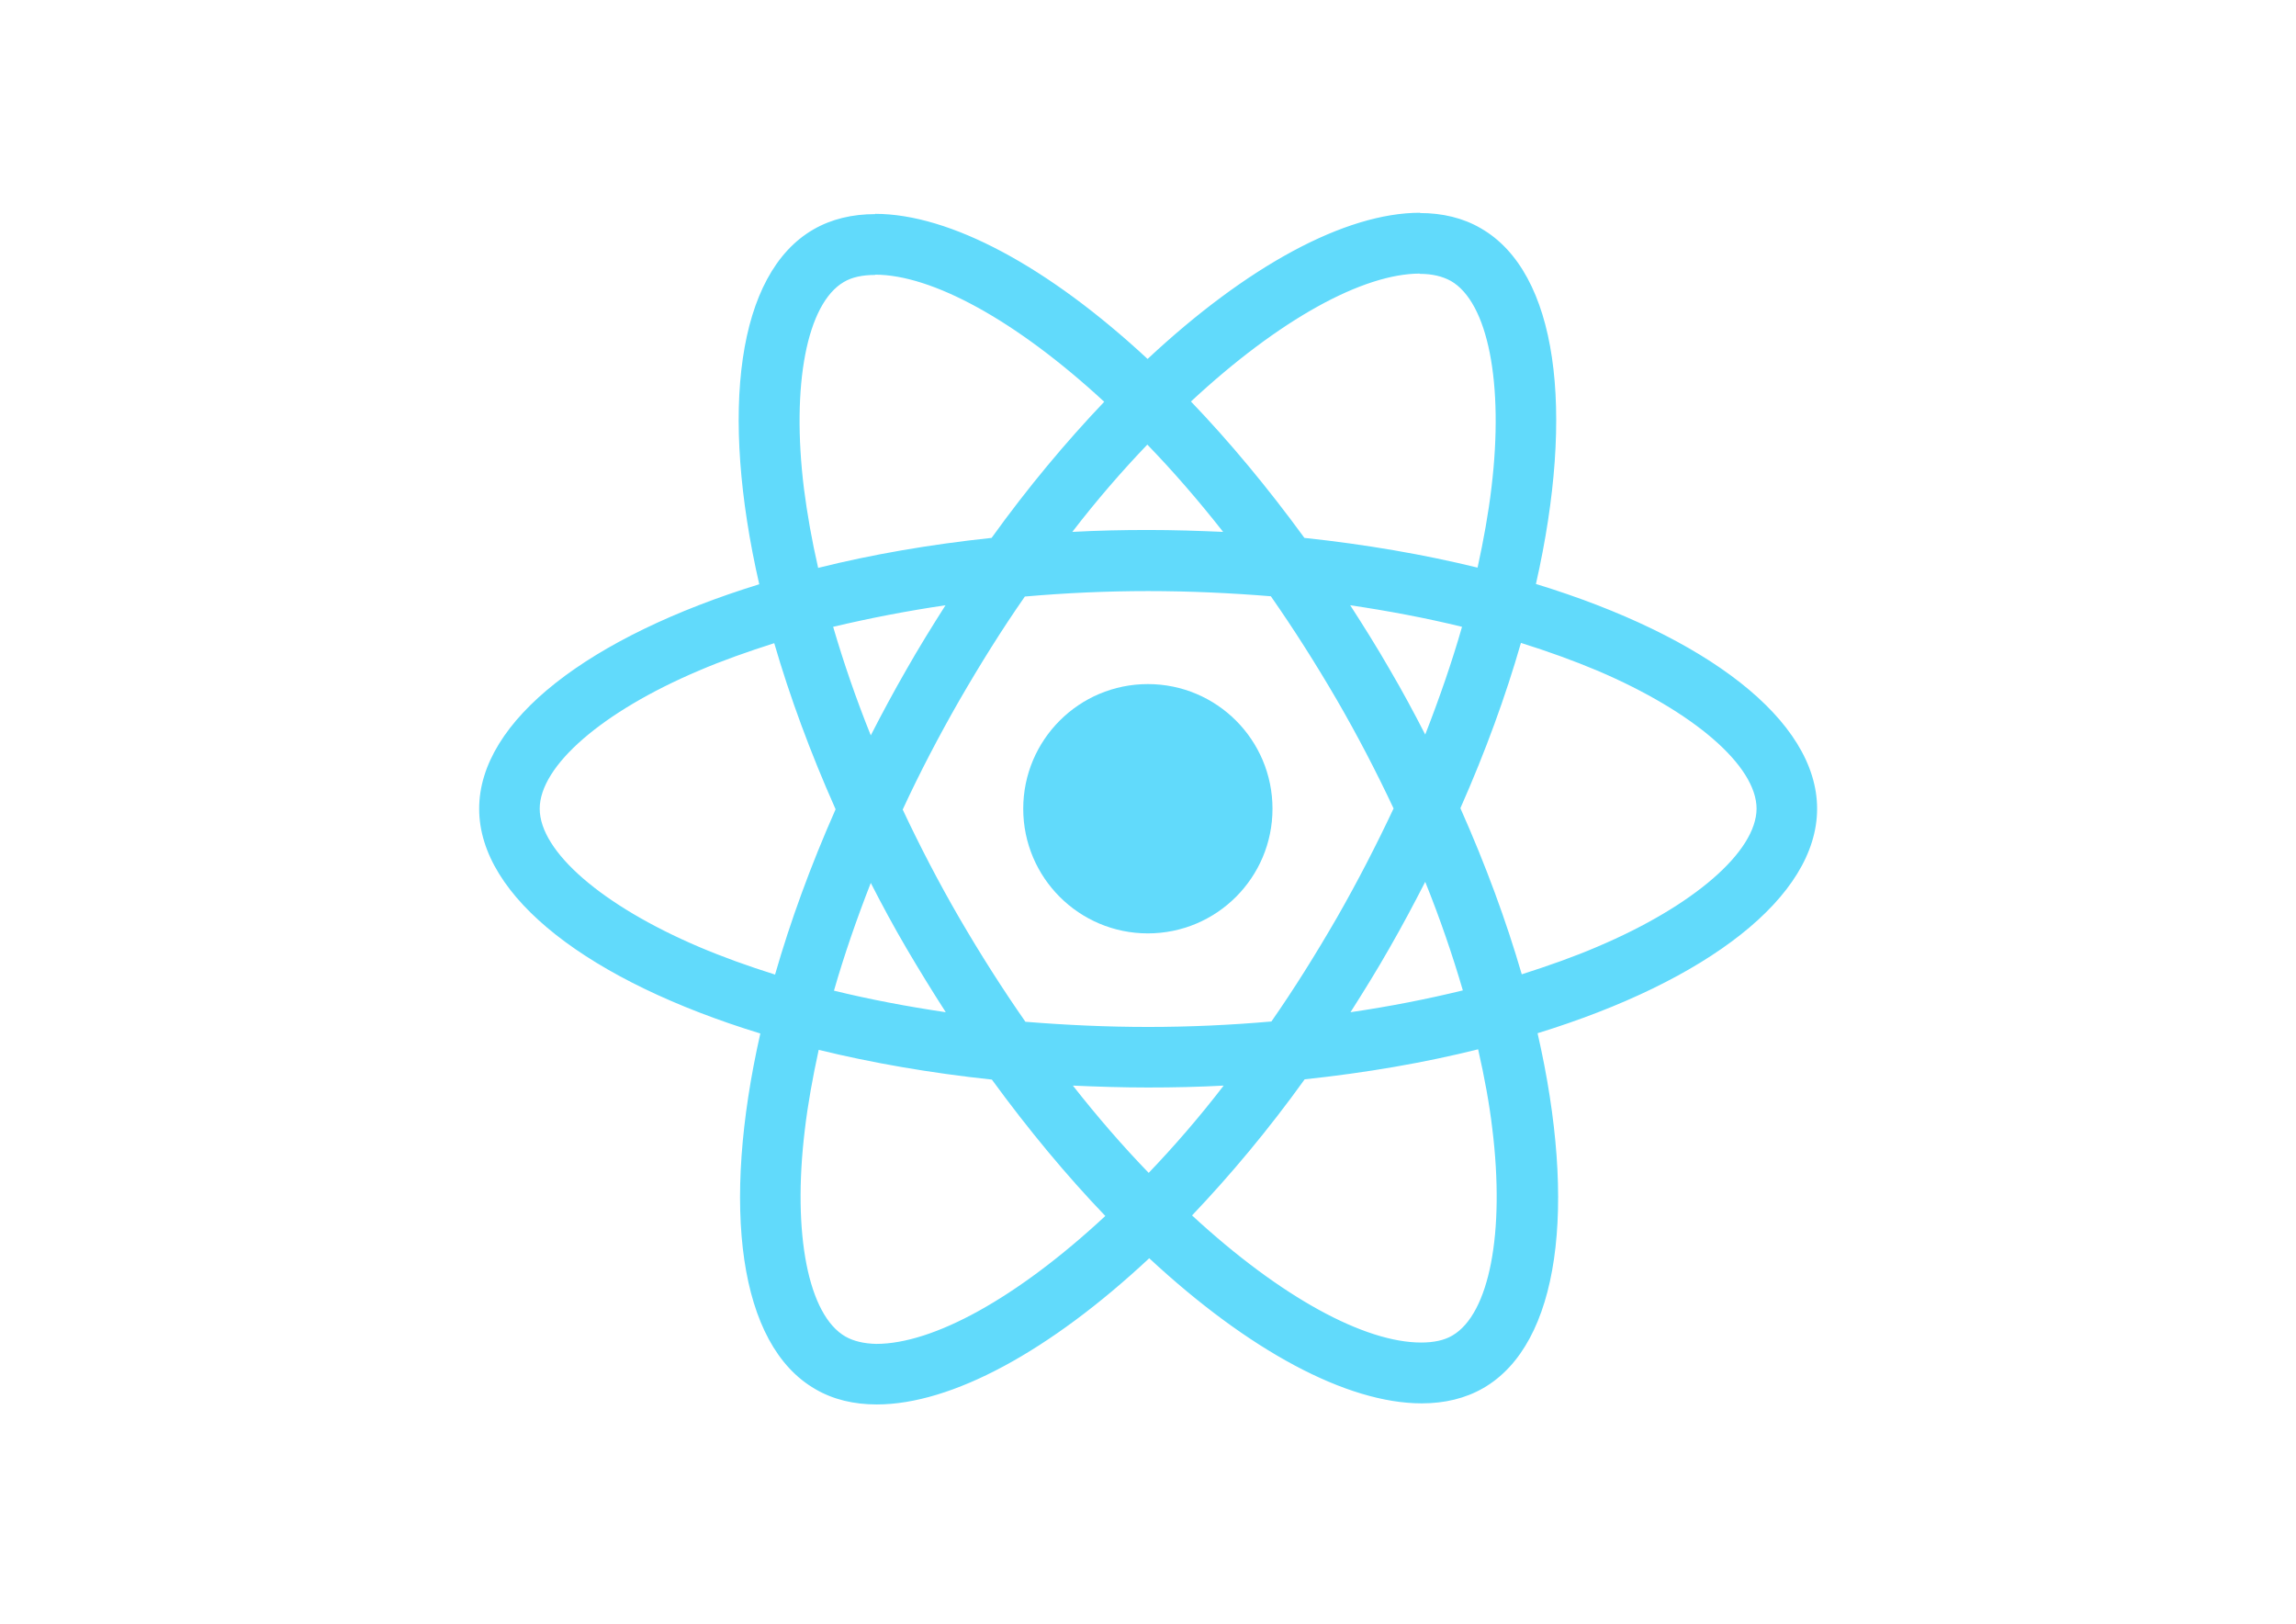
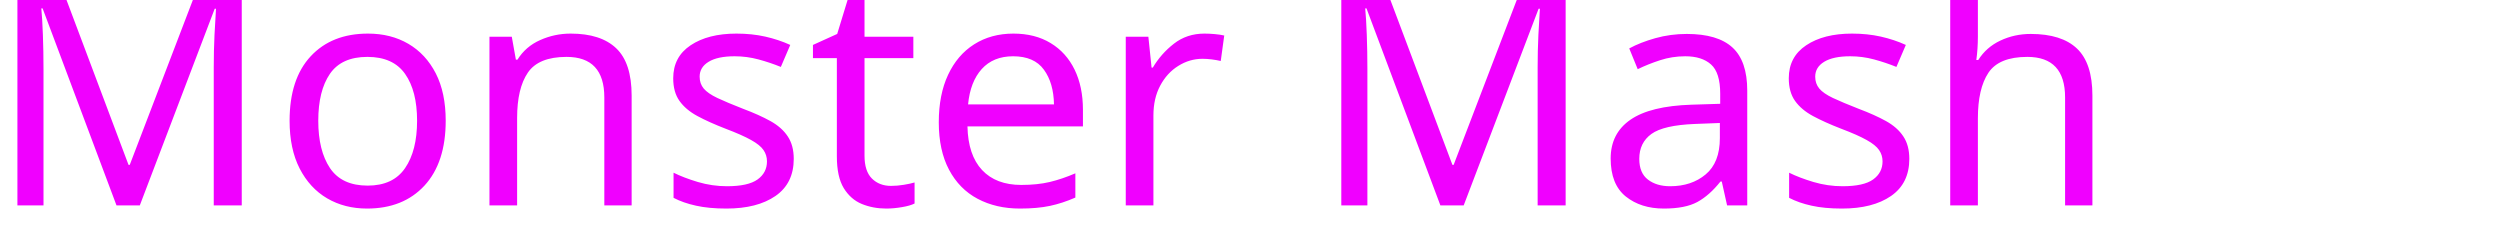
- <svg xmlns="http://www.w3.org/2000/svg" viewBox="0 0 841.9 595.3">
-   <g fill="#61DAFB">
-     <path d="M666.3 296.5c0-32.5-40.7-63.3-103.1-82.4 14.4-63.6 8-114.2-20.2-130.4-6.5-3.8-14.1-5.6-22.4-5.6v22.3c4.6 0 8.3.9 11.4 2.6 13.6 7.8 19.5 37.5 14.9 75.7-1.1 9.4-2.9 19.3-5.1 29.4-19.6-4.8-41-8.5-63.5-10.9-13.5-18.5-27.5-35.3-41.6-50 32.6-30.3 63.2-46.9 84-46.9V78c-27.5 0-63.5 19.6-99.9 53.6-36.4-33.8-72.4-53.2-99.9-53.2v22.3c20.7 0 51.4 16.5 84 46.6-14 14.7-28 31.4-41.3 49.9-22.6 2.4-44 6.1-63.6 11-2.3-10-4-19.7-5.2-29-4.7-38.2 1.1-67.9 14.6-75.8 3-1.8 6.9-2.6 11.5-2.6V78.5c-8.4 0-16 1.8-22.6 5.6-28.1 16.2-34.4 66.7-19.9 130.1-62.2 19.2-102.7 49.9-102.7 82.3 0 32.5 40.7 63.3 103.1 82.4-14.4 63.6-8 114.2 20.2 130.4 6.5 3.8 14.1 5.6 22.5 5.6 27.5 0 63.5-19.6 99.9-53.6 36.4 33.8 72.4 53.2 99.9 53.2 8.4 0 16-1.8 22.6-5.6 28.1-16.2 34.4-66.7 19.9-130.1 62-19.1 102.5-49.9 102.5-82.3zm-130.2-66.7c-3.7 12.9-8.3 26.2-13.5 39.5-4.1-8-8.4-16-13.1-24-4.6-8-9.5-15.8-14.4-23.4 14.2 2.1 27.9 4.7 41 7.9zm-45.8 106.5c-7.8 13.5-15.8 26.3-24.1 38.2-14.9 1.3-30 2-45.2 2-15.1 0-30.2-.7-45-1.9-8.3-11.9-16.4-24.6-24.2-38-7.6-13.1-14.5-26.4-20.8-39.8 6.2-13.4 13.2-26.8 20.7-39.9 7.8-13.5 15.8-26.3 24.1-38.2 14.9-1.3 30-2 45.2-2 15.1 0 30.2.7 45 1.9 8.3 11.9 16.4 24.6 24.2 38 7.6 13.1 14.5 26.4 20.8 39.8-6.3 13.4-13.2 26.8-20.7 39.9zm32.3-13c5.4 13.4 10 26.8 13.8 39.8-13.1 3.2-26.9 5.9-41.2 8 4.9-7.7 9.8-15.6 14.4-23.7 4.6-8 8.9-16.1 13-24.1zM421.2 430c-9.3-9.6-18.6-20.3-27.8-32 9 .4 18.2.7 27.5.7 9.4 0 18.7-.2 27.8-.7-9 11.7-18.3 22.4-27.5 32zm-74.4-58.9c-14.2-2.1-27.9-4.7-41-7.9 3.7-12.9 8.3-26.2 13.5-39.5 4.1 8 8.4 16 13.1 24 4.7 8 9.5 15.8 14.4 23.4zM420.7 163c9.3 9.6 18.6 20.3 27.8 32-9-.4-18.2-.7-27.5-.7-9.4 0-18.7.2-27.8.7 9-11.7 18.3-22.4 27.5-32zm-74 58.9c-4.9 7.7-9.8 15.6-14.4 23.7-4.6 8-8.9 16-13 24-5.4-13.4-10-26.8-13.8-39.8 13.1-3.1 26.9-5.8 41.2-7.9zm-90.5 125.2c-35.4-15.1-58.3-34.9-58.3-50.6 0-15.7 22.9-35.6 58.3-50.6 8.6-3.7 18-7 27.7-10.1 5.7 19.6 13.2 40 22.5 60.9-9.2 20.8-16.6 41.1-22.2 60.6-9.9-3.1-19.3-6.5-28-10.2zM310 490c-13.6-7.8-19.5-37.5-14.9-75.7 1.1-9.4 2.9-19.3 5.1-29.4 19.6 4.8 41 8.5 63.5 10.9 13.5 18.5 27.5 35.3 41.6 50-32.6 30.3-63.2 46.9-84 46.9-4.5-.1-8.3-1-11.3-2.7zm237.2-76.2c4.7 38.2-1.1 67.9-14.6 75.8-3 1.8-6.9 2.6-11.5 2.6-20.7 0-51.4-16.5-84-46.6 14-14.7 28-31.4 41.3-49.9 22.6-2.4 44-6.1 63.6-11 2.3 10.1 4.1 19.8 5.2 29.1zm38.5-66.7c-8.6 3.7-18 7-27.7 10.1-5.7-19.6-13.2-40-22.5-60.9 9.2-20.8 16.6-41.1 22.2-60.6 9.9 3.1 19.3 6.5 28.1 10.2 35.4 15.1 58.3 34.9 58.3 50.6-.1 15.7-23 35.6-58.4 50.6zM320.8 78.4z" />
-     <circle cx="420.9" cy="296.5" r="45.7" />
-     <path d="M520.5 78.1z" />
+ <svg xmlns="http://www.w3.org/2000/svg" width="572px" height="56px" viewBox="0 0 572 56" version="1.1">
+   <defs />
+   <g id="Page-1" stroke="none" stroke-width="1" fill="none" fill-rule="evenodd" font-family="Rig-MediumHalftone, Rig Solid" font-size="72" font-weight="500">
+     <g id="logo" transform="translate(-109, -300)" fill="#f000ff">
+       <text id="Monster-Mash">
+         <tspan x="106" y="347">Monster Mash</tspan>
+       </text>
+     </g>
  </g>
</svg>
